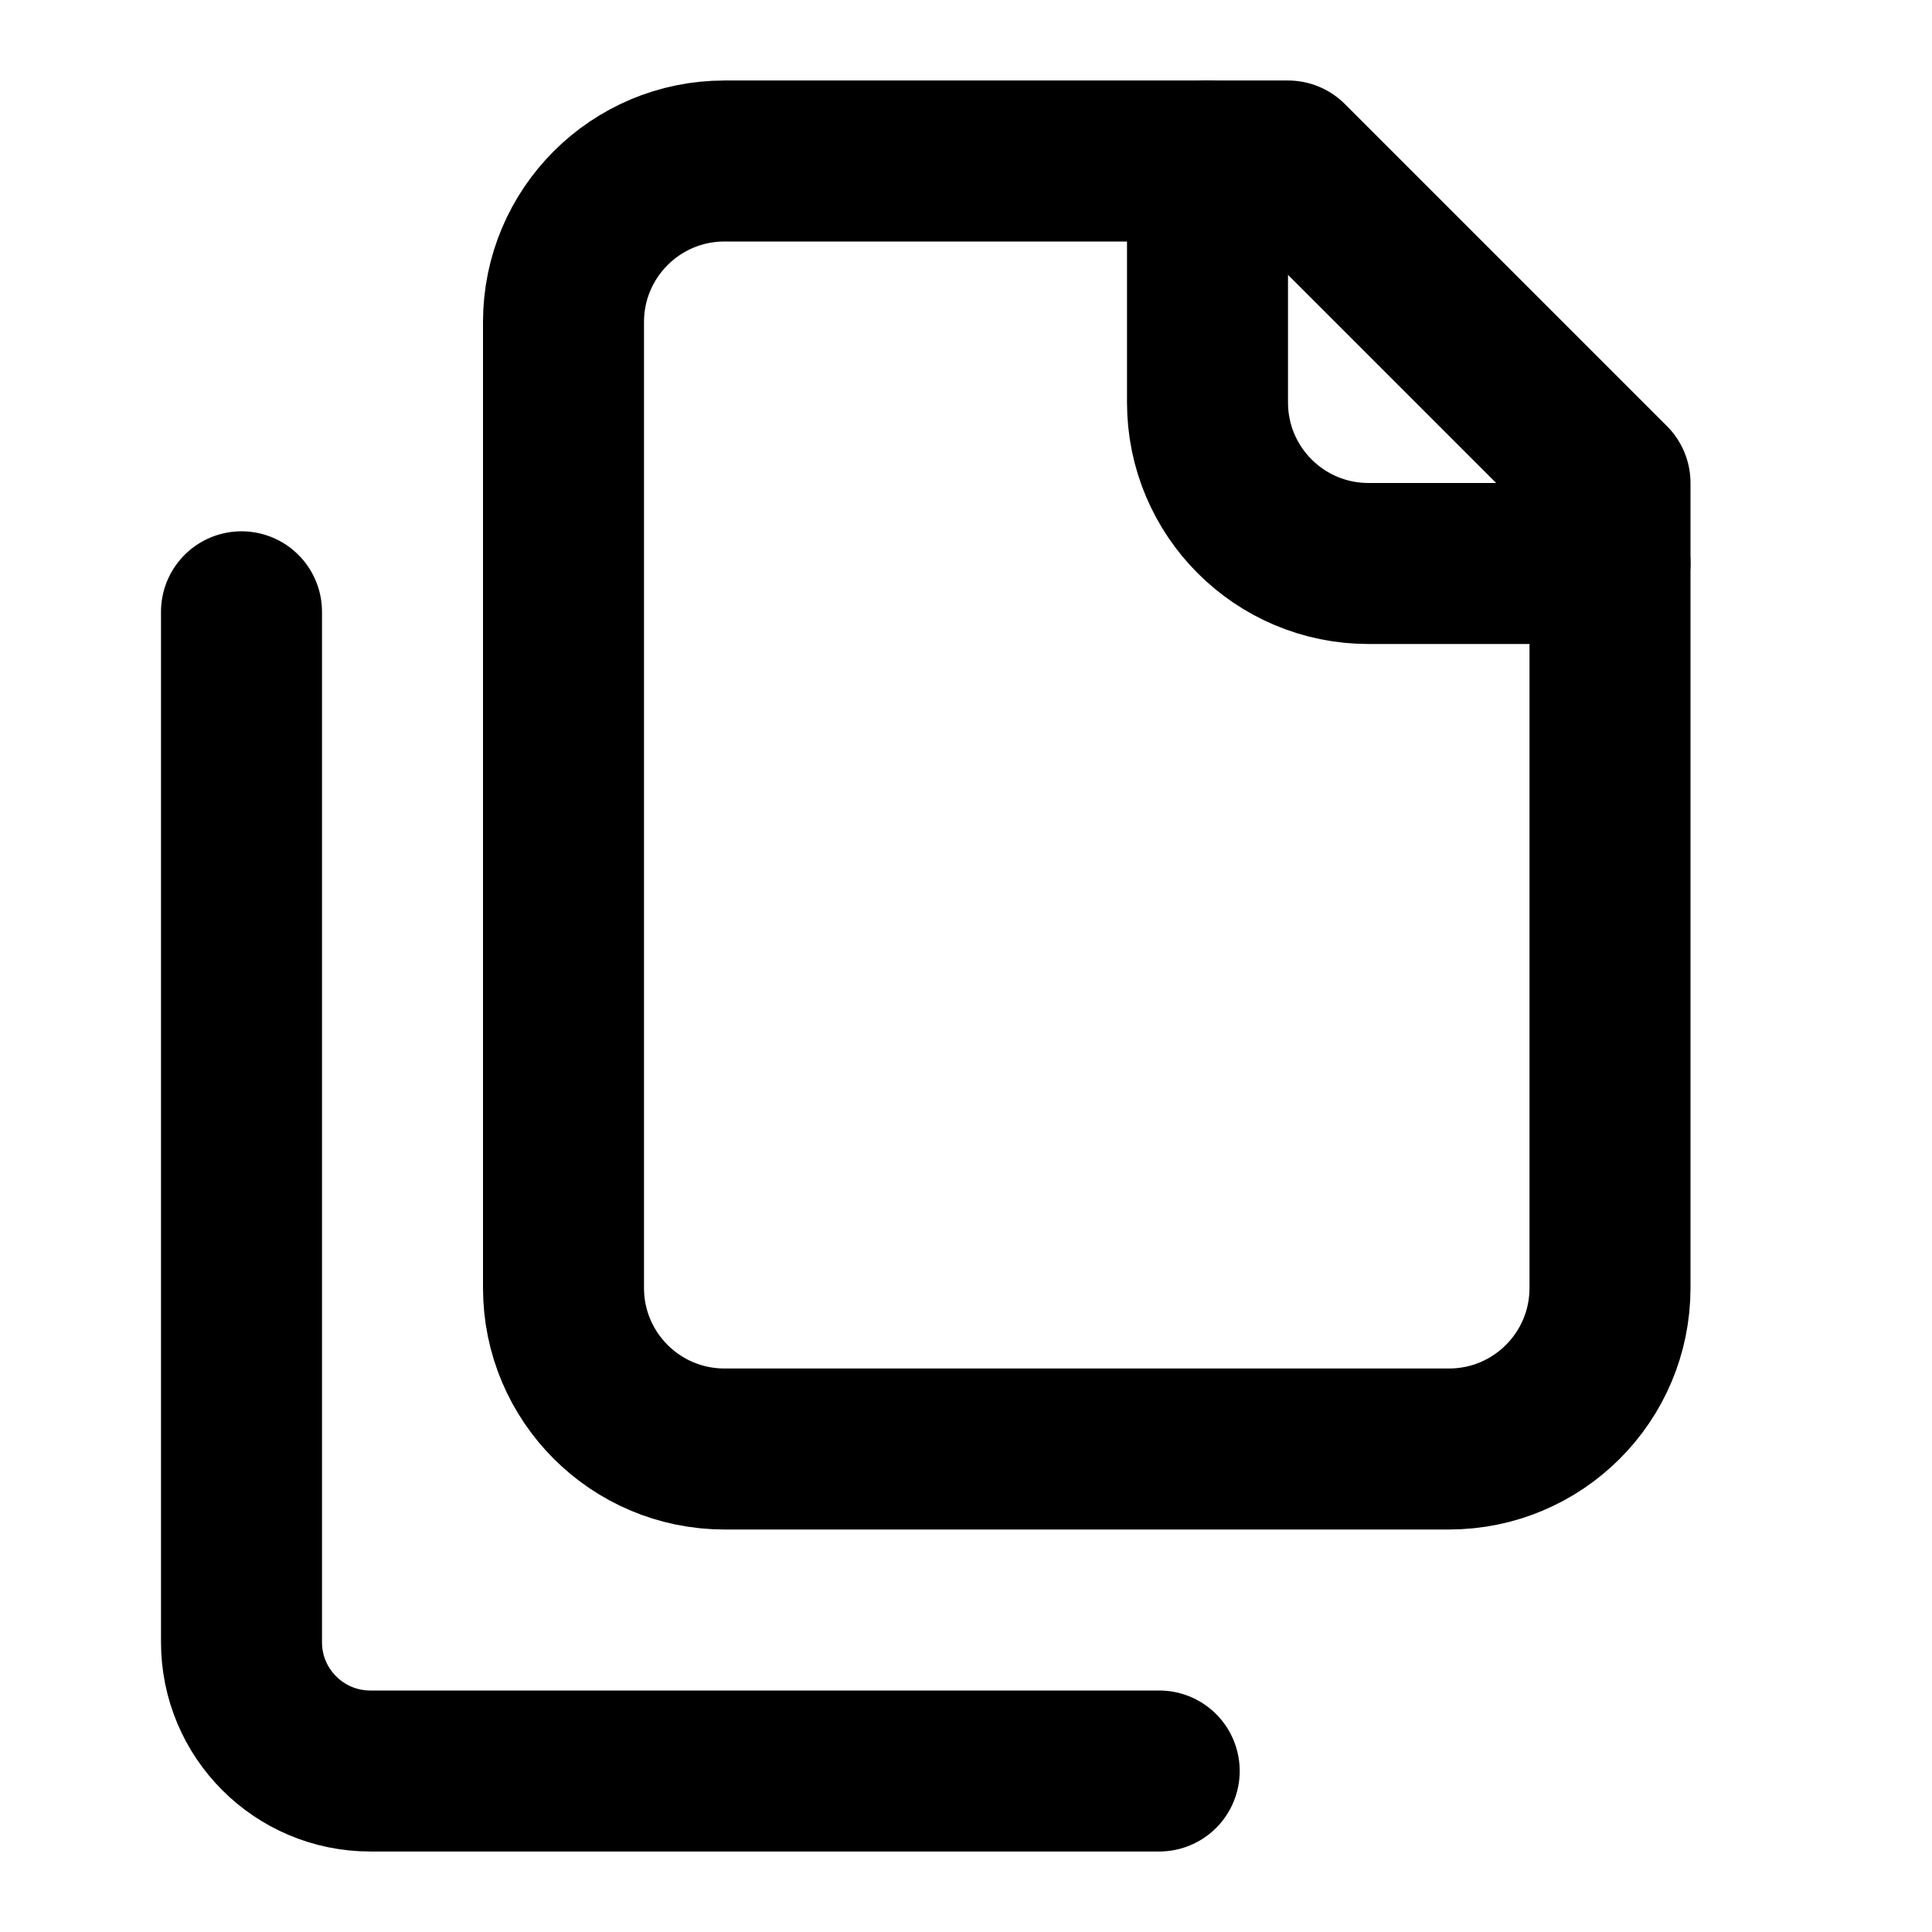
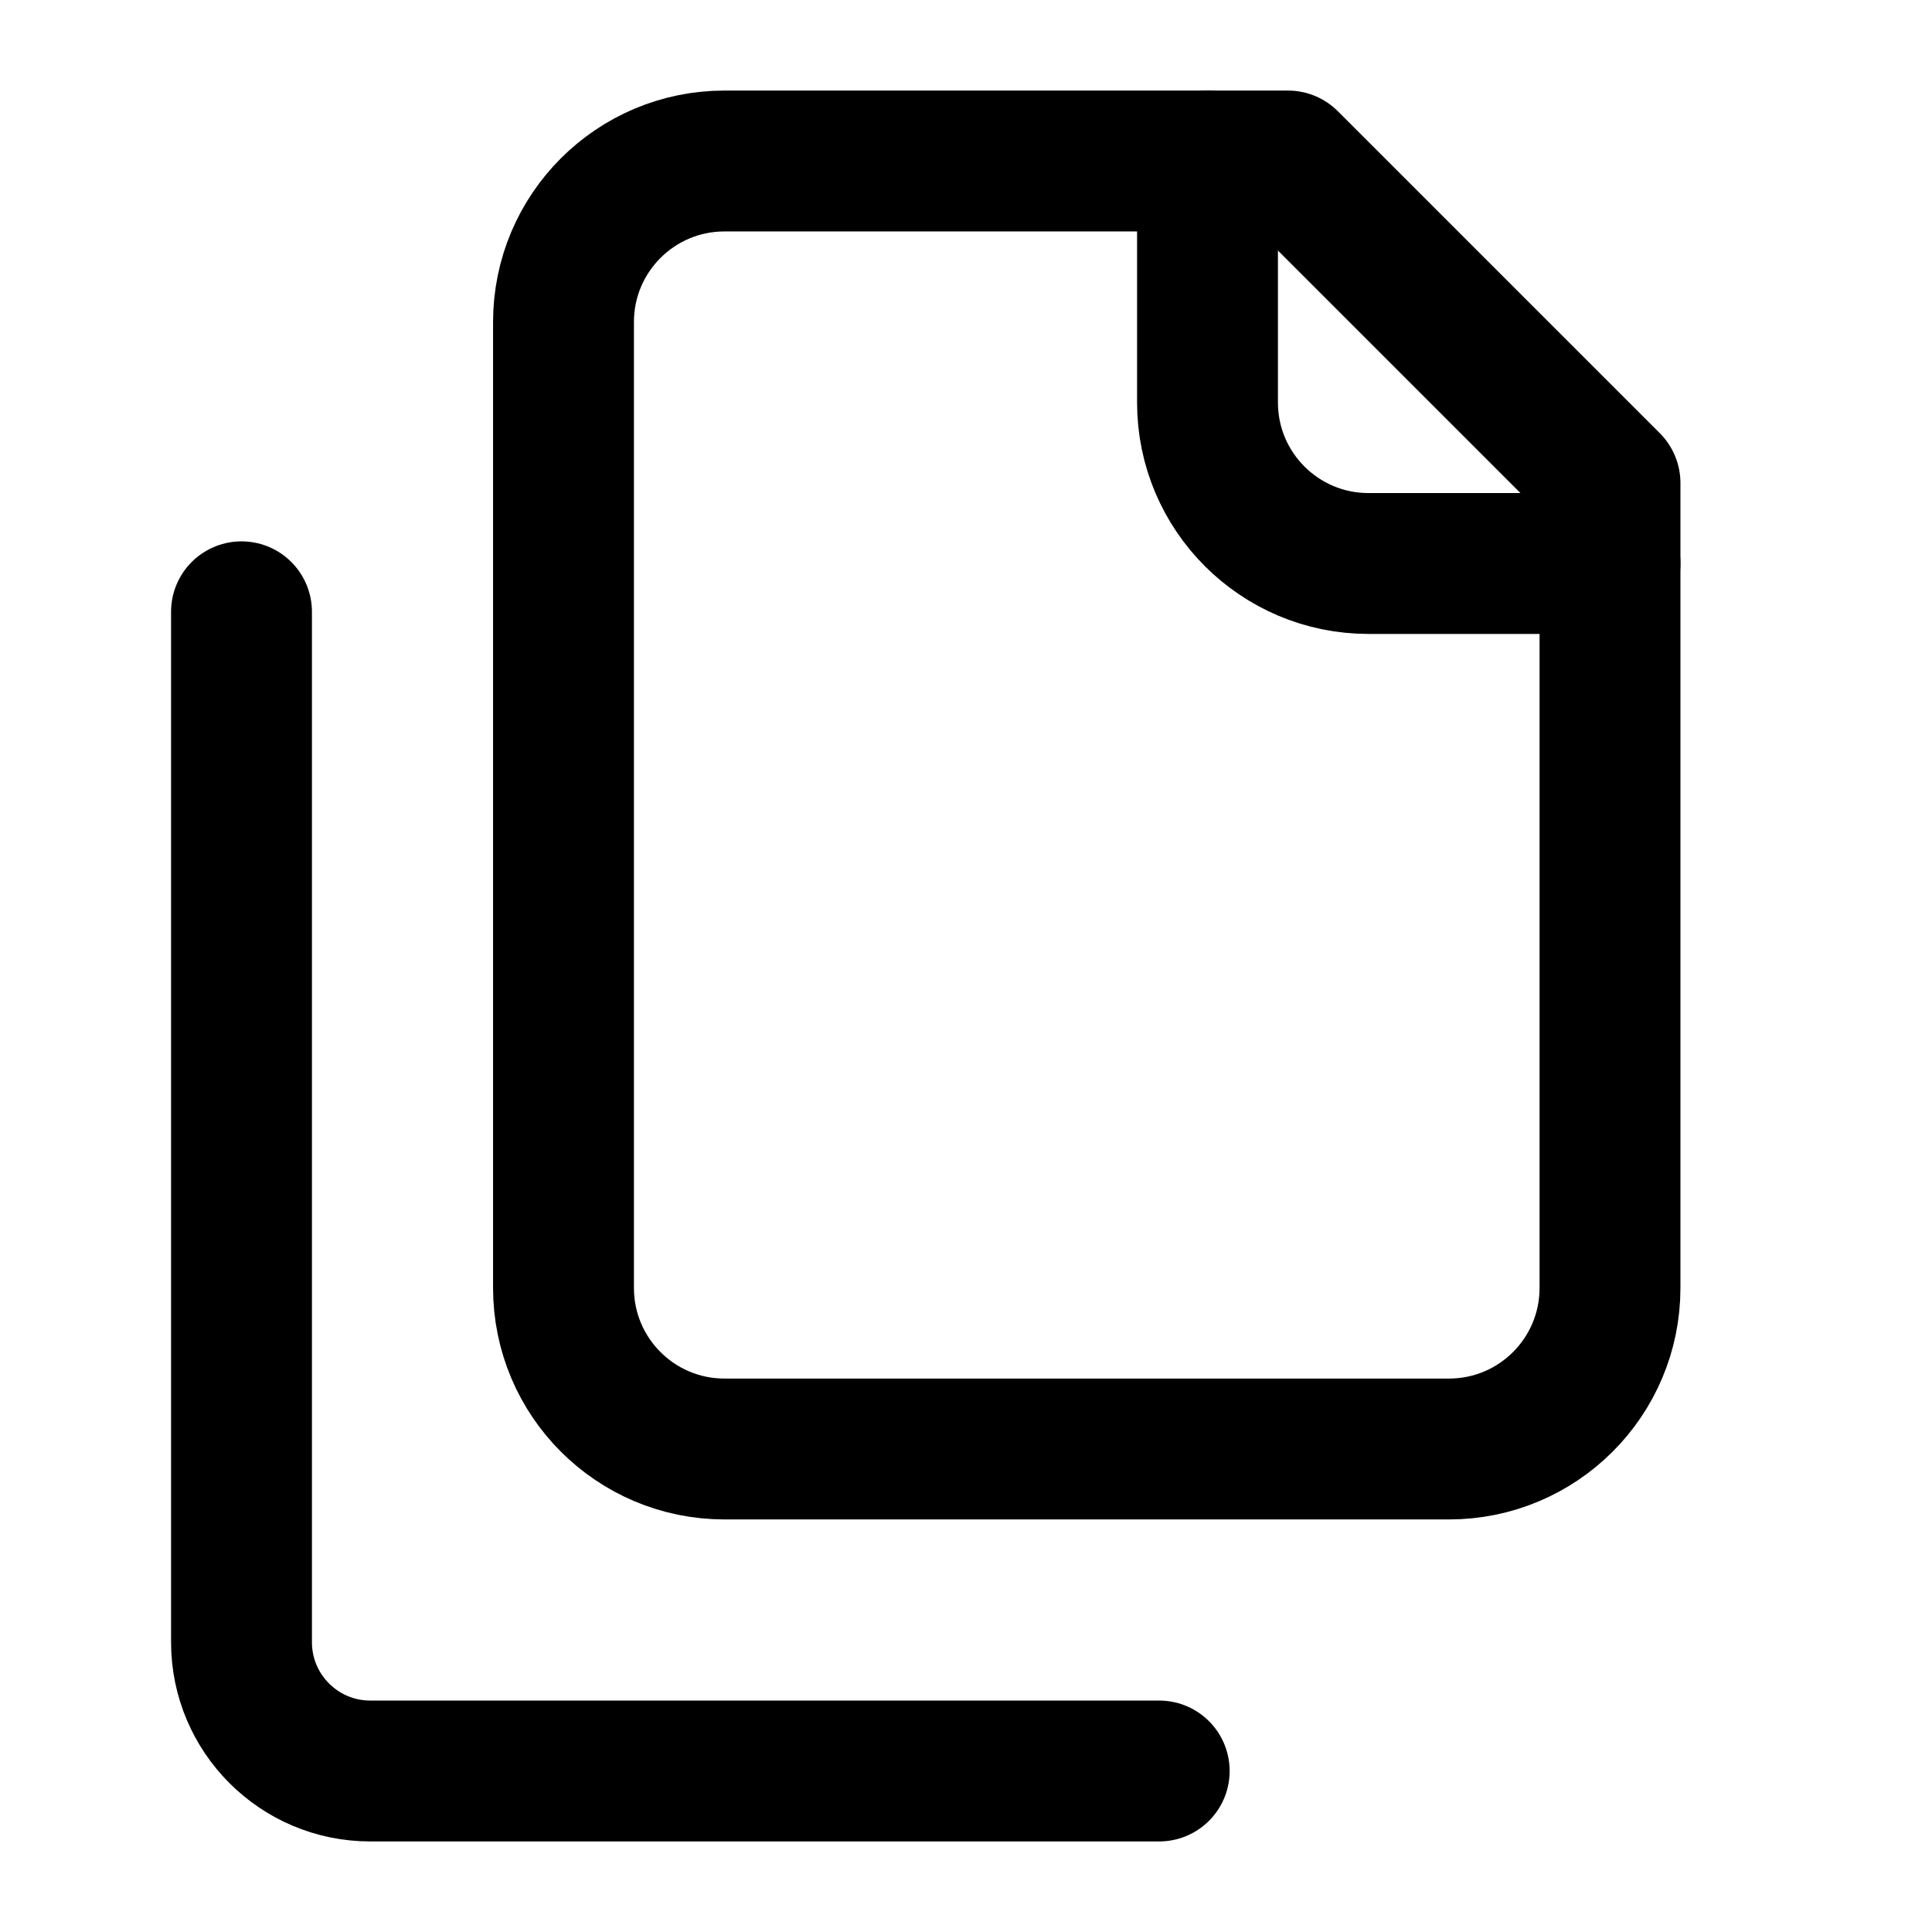
- <svg xmlns="http://www.w3.org/2000/svg" class="lucide lucide-files" width="24" height="24" viewBox="0 0 24 24" fill="none" stroke="currentColor" stroke-width="2" stroke-linecap="round" stroke-linejoin="round">
+ <svg xmlns="http://www.w3.org/2000/svg" class="lucide lucide-files" width="24" height="24" viewBox="0 0 24 24" fill="none" stroke="currentColor" stroke-width="1.75" stroke-linecap="round" stroke-linejoin="round">
  <path d="M20 7h-3a2 2 0 0 1-2-2V2" />
  <path d="M9 18a2 2 0 0 1-2-2V4a2 2 0 0 1 2-2h7l4 4v10a2 2 0 0 1-2 2Z" />
  <path d="M3 7.6v12.8A1.6 1.6 0 0 0 4.6 22h9.8" />
</svg>
